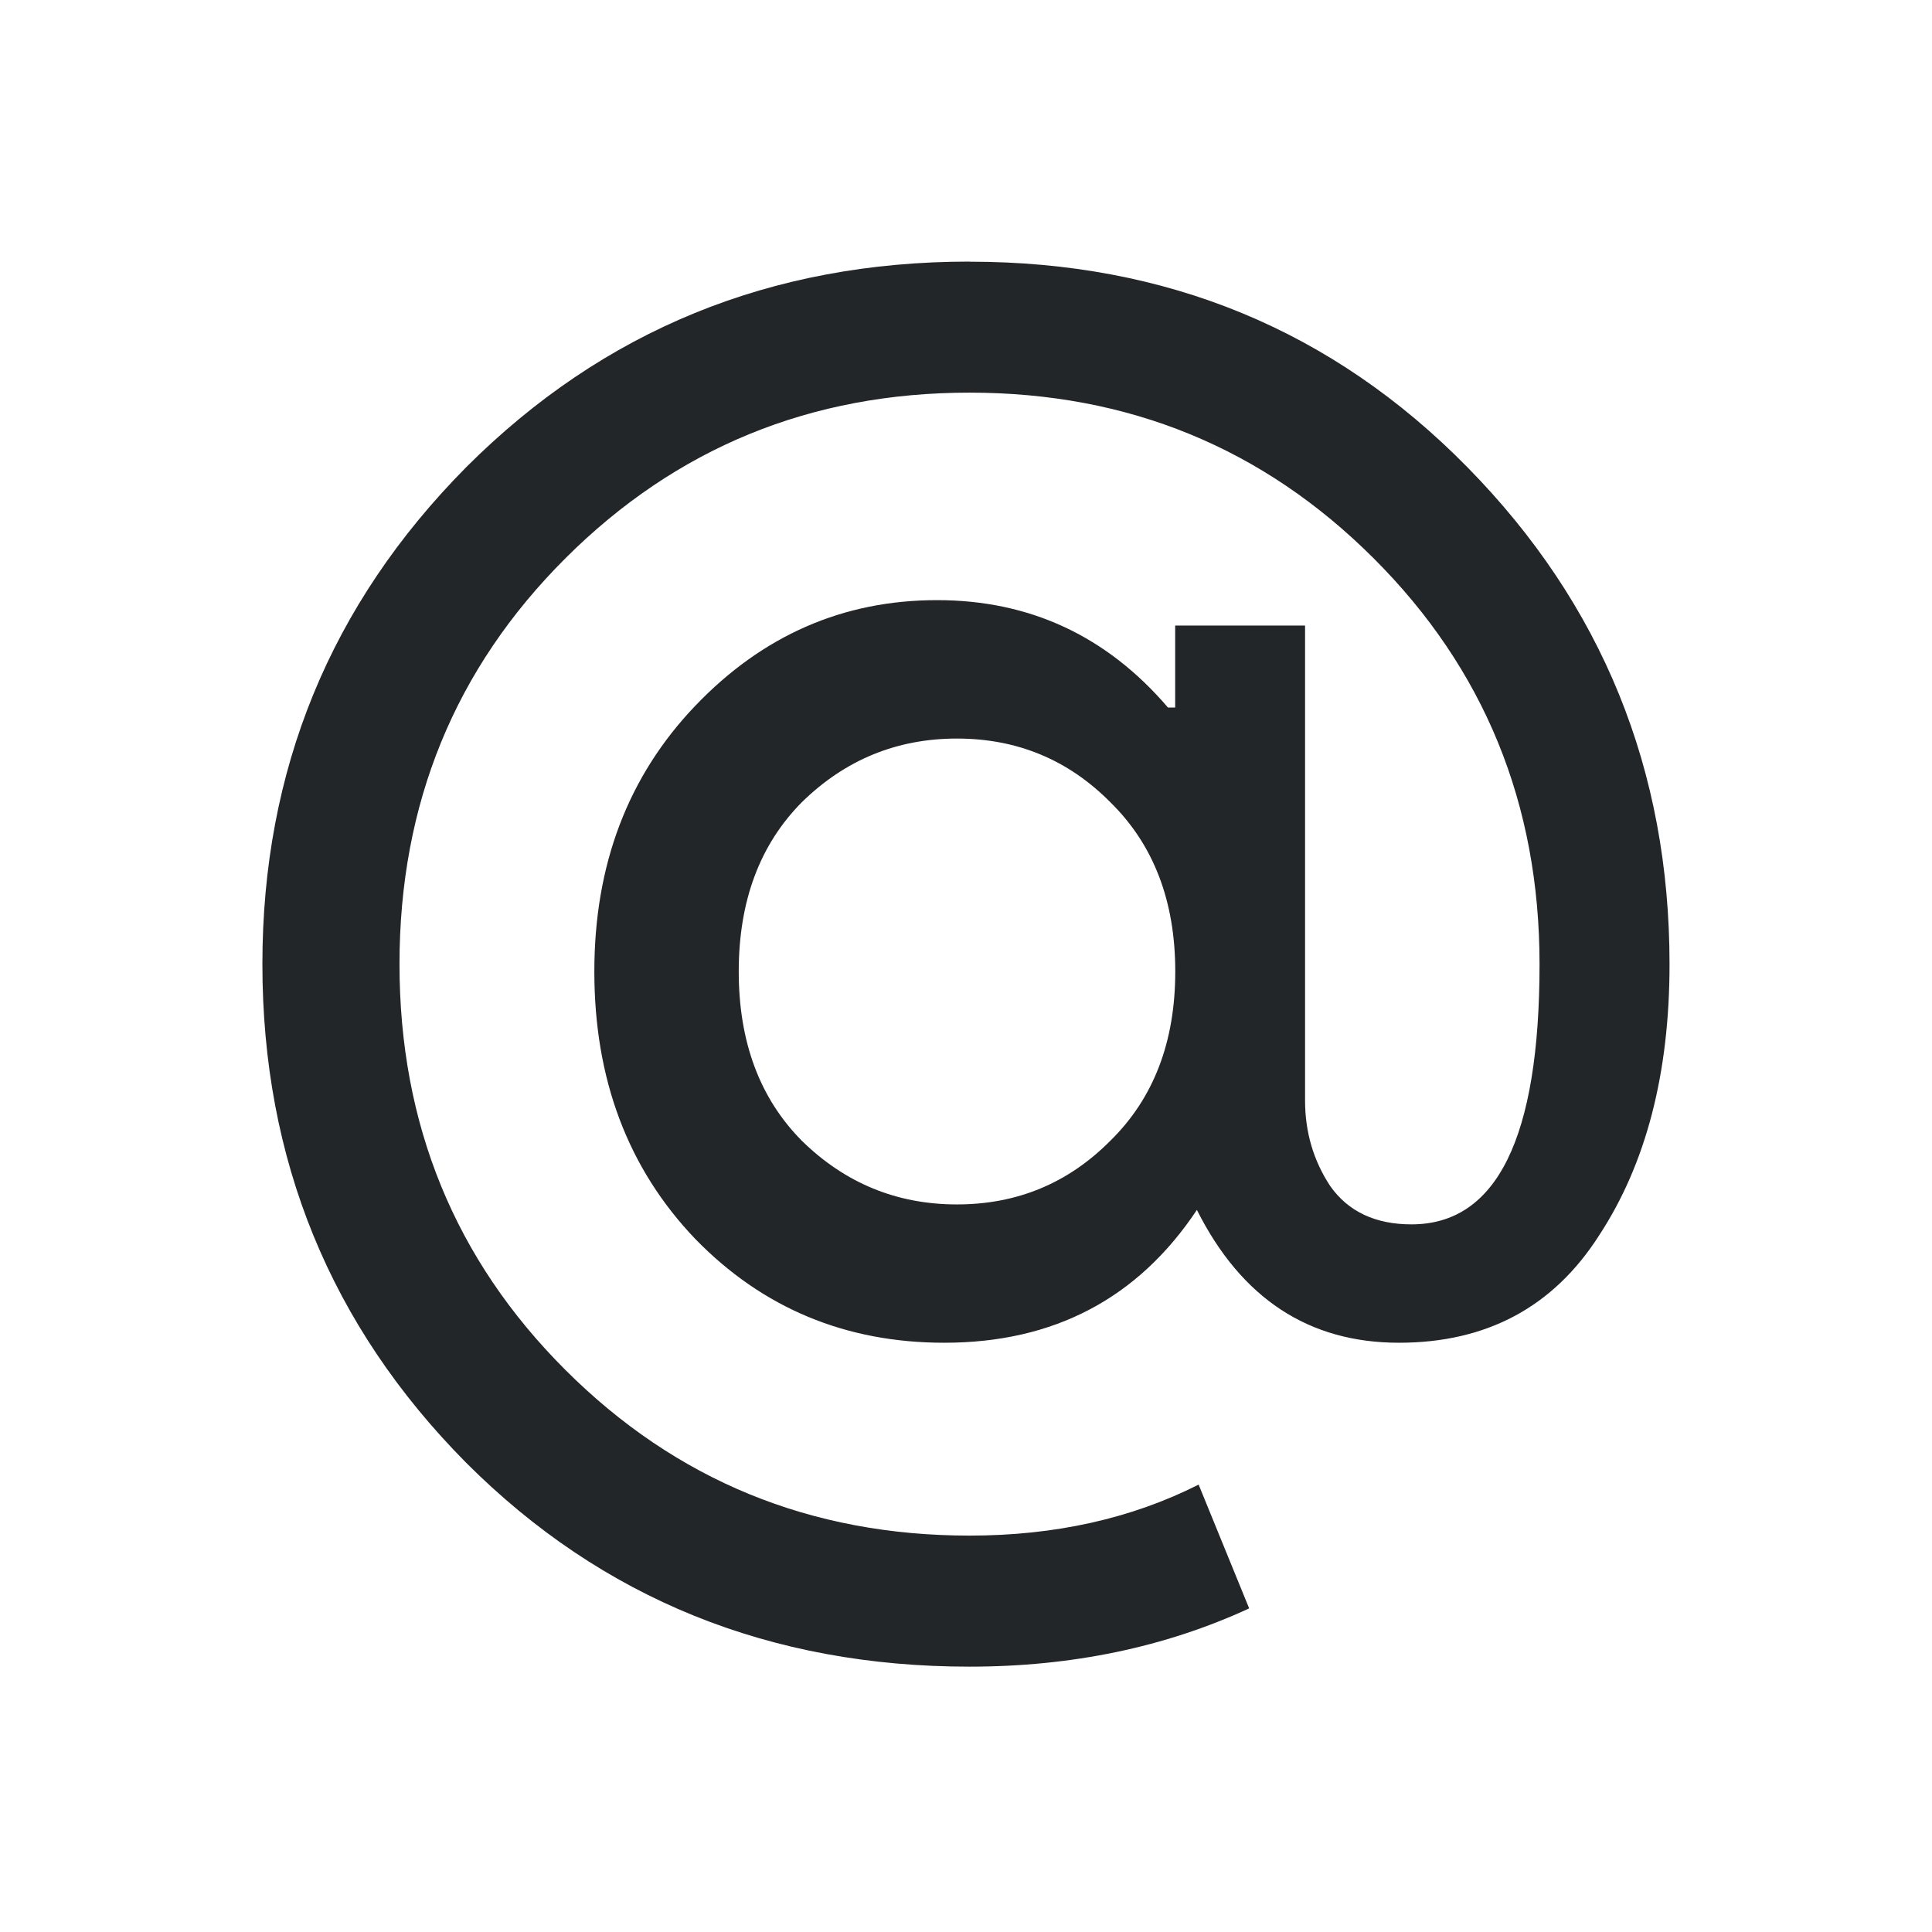
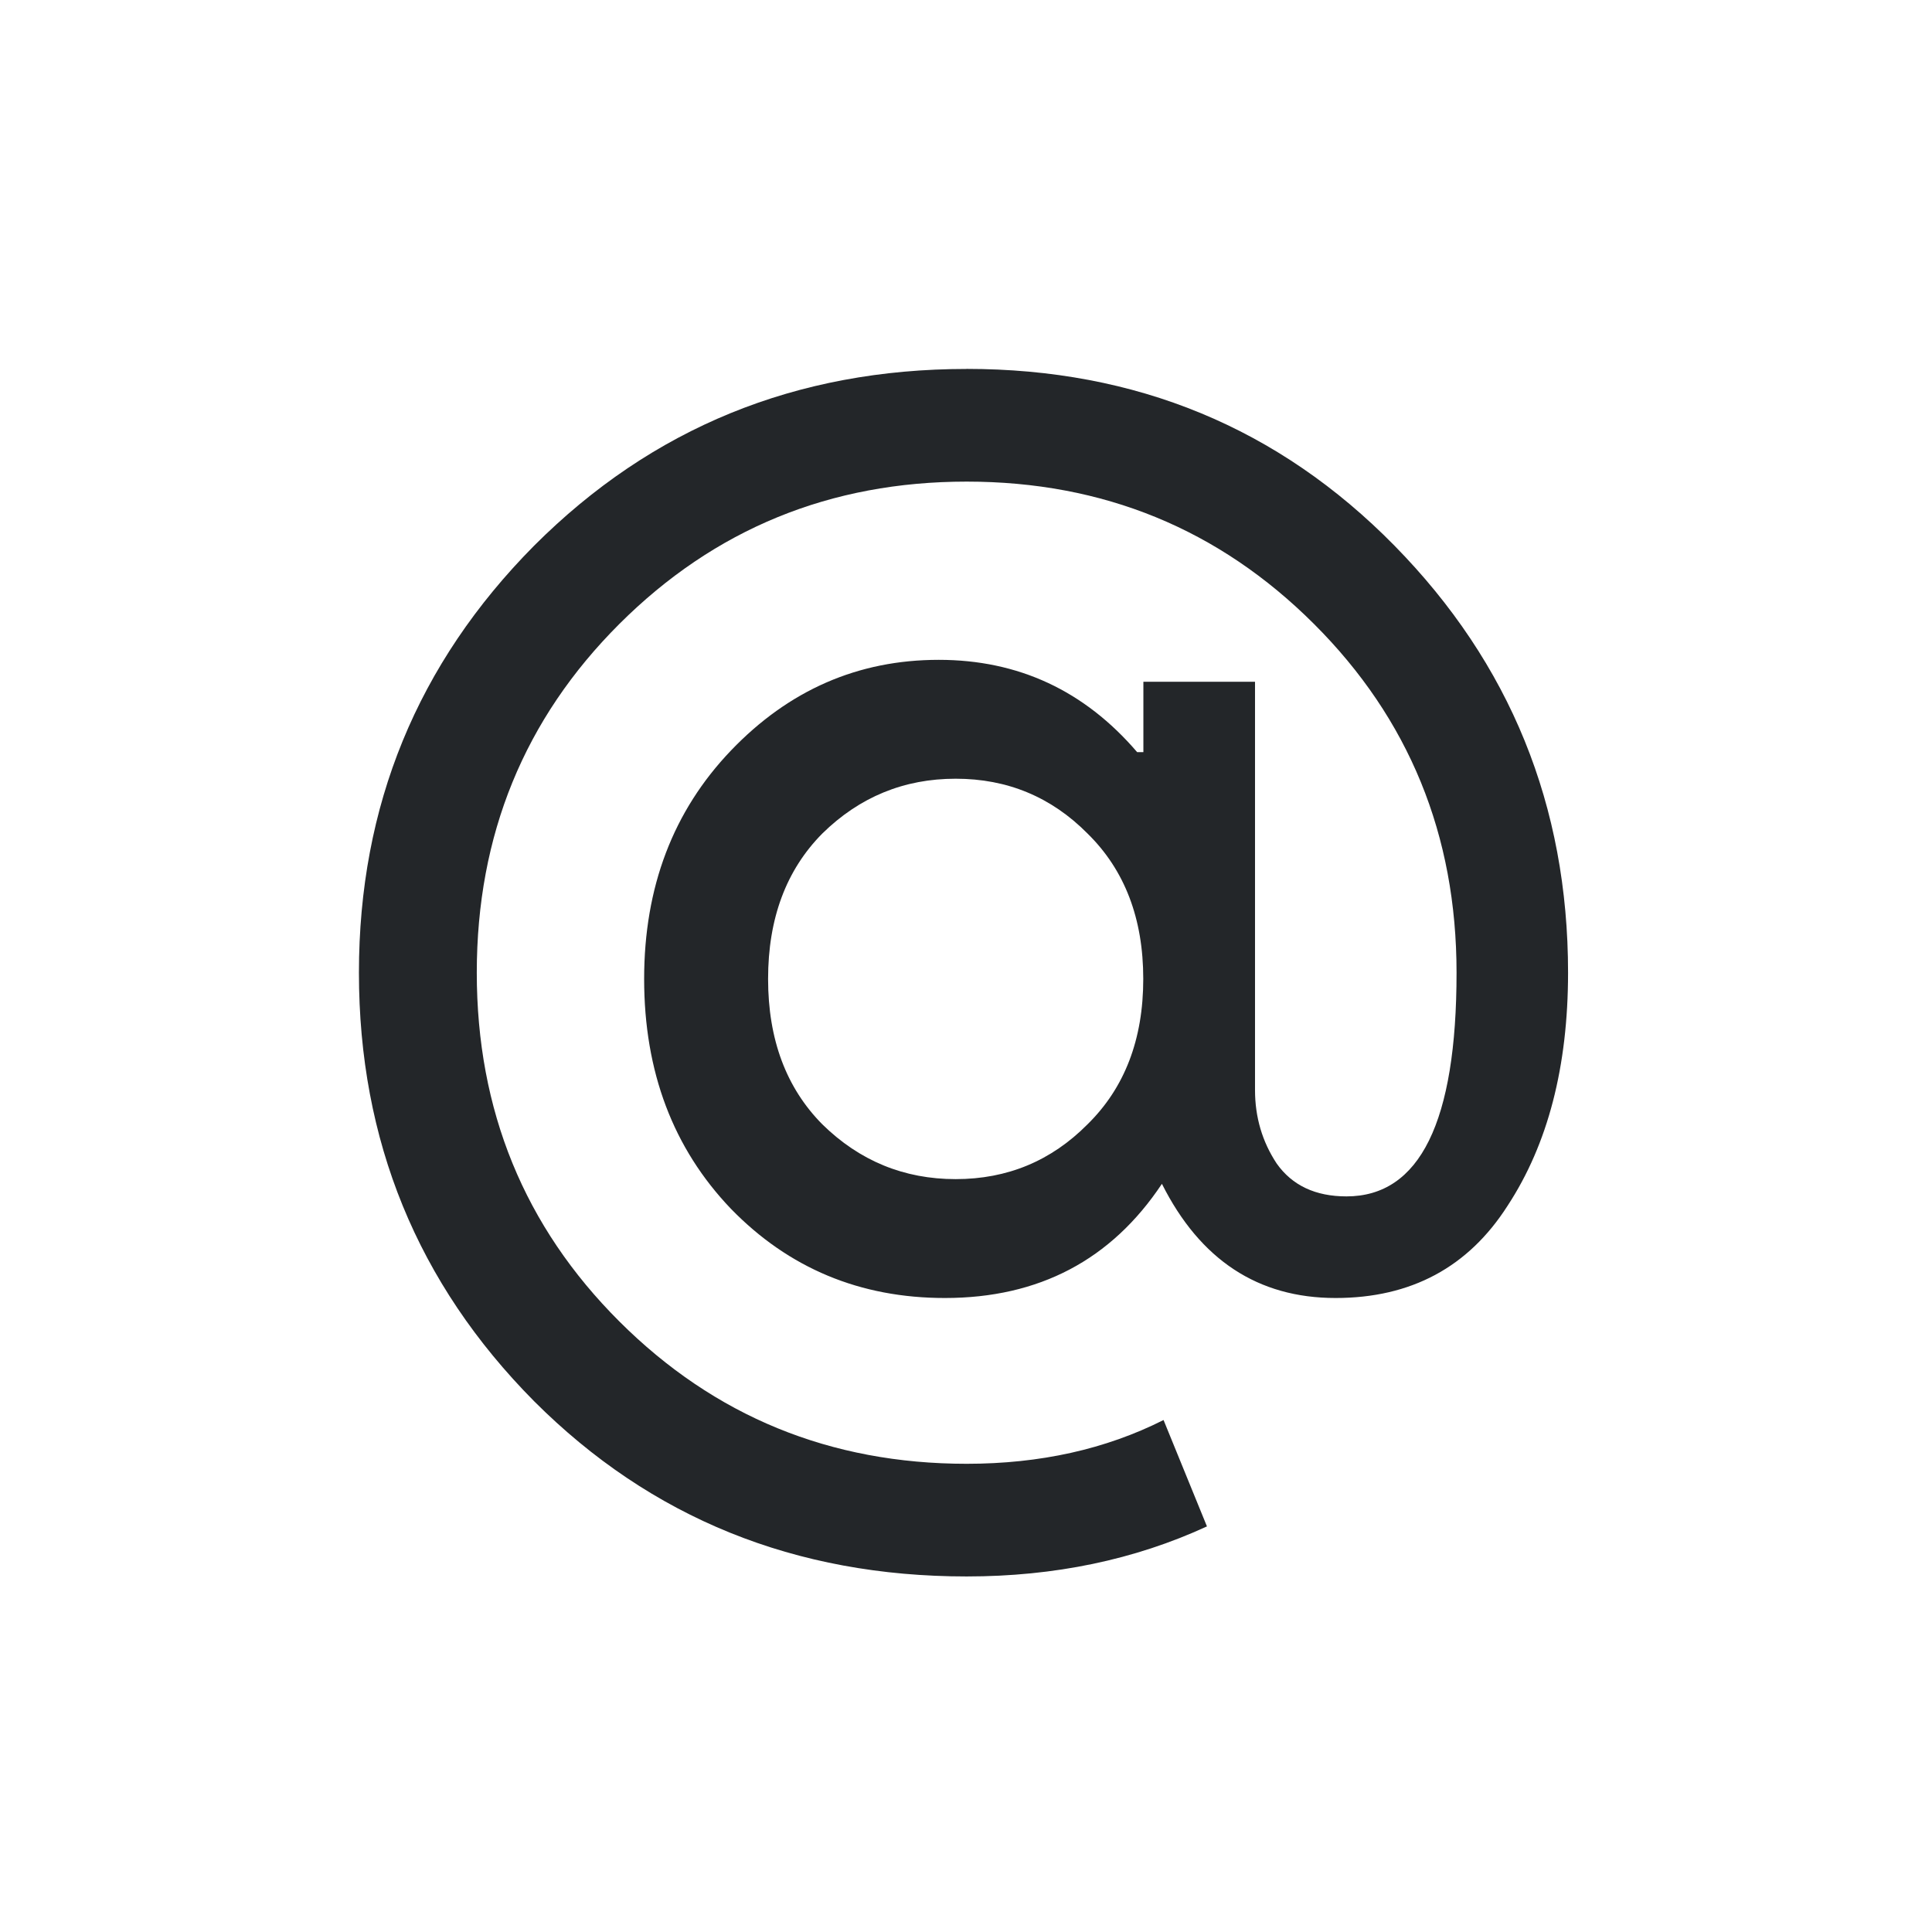
- <svg xmlns="http://www.w3.org/2000/svg" xmlns:xlink="http://www.w3.org/1999/xlink" id="svg3906" height="22" width="22" version="1.1">
-   <defs id="defs3908">
-     <linearGradient id="linearGradient3781">
-       <stop id="stop3783" offset="0" style="stop-color:#000000;stop-opacity:1;" />
-       <stop id="stop3785" offset="1" style="stop-color:#363636;stop-opacity:1;" />
-     </linearGradient>
-     <linearGradient id="linearGradient4444">
-       <stop offset="0" style="stop-color:#ffffff;stop-opacity:1" id="stop4446" />
-       <stop offset="0.5" style="stop-color:#ffffff;stop-opacity:0.784" id="stop4454" />
-       <stop offset="0.75" style="stop-color:#ffffff;stop-opacity:0.588;" id="stop4452" />
-       <stop offset="1" style="stop-color:#ffffff;stop-opacity:1" id="stop4448" />
-     </linearGradient>
-     <linearGradient gradientUnits="userSpaceOnUse" xlink:href="#linearGradient4444" id="linearGradient4548" y2="952.736" x2="278.143" y1="952.736" x1="21.857" />
-     <linearGradient y2="952.736" x2="278.143" y1="952.736" x1="21.857" gradientUnits="userSpaceOnUse" id="linearGradient3761" xlink:href="#linearGradient4444" />
-     <linearGradient y2="952.736" x2="278.143" y1="952.736" x1="21.857" gradientUnits="userSpaceOnUse" id="linearGradient3771" xlink:href="#linearGradient4444" />
-     <linearGradient gradientTransform="translate(0,-752.3622)" y2="952.736" x2="278.143" y1="952.736" x1="21.857" gradientUnits="userSpaceOnUse" id="linearGradient3775" xlink:href="#linearGradient4444" />
-     <linearGradient gradientUnits="userSpaceOnUse" y2="18.723" x2="22.276" y1="5.339" x1="22.289" id="linearGradient3787" xlink:href="#linearGradient3781" />
-     <linearGradient y2="24.829" x2="24.107" y1="0.454" x1="23.946" gradientUnits="userSpaceOnUse" id="linearGradient3793" xlink:href="#linearGradient3781" />
-   </defs>
+ <svg xmlns="http://www.w3.org/2000/svg" width="32" height="32" version="1.1" id="svg12">
+   <defs id="defs16" />
  <g id="kmail">
-     <rect style="fill:#566060;fill-opacity:0;stroke:none" id="rect3786" width="22" height="22" x="0" y="0" ry="1" />
-     <g style="stroke:none" transform="matrix(1.412211,0,0,1.424814,-0.4371972,-1476.9)" id="layer1">
-       <g style="fill:none;fill-opacity:1;stroke:none;stroke-opacity:1" id="layer1-0" transform="matrix(0.9053755,0,0,0.9053755,-365.9168,562.0602)" />
-       <g style="stroke:none" id="layer1-00" transform="translate(-401.0123,510.6337)">
-         <g style="stroke:none" id="layer1-4" transform="translate(5.05585,-5.251147)">
-           <g style="stroke:none;stroke-opacity:0.8" id="layer1-9" transform="translate(-11.317,5.882492)">
-             <g style="stroke:none" id="layer1-79" transform="translate(1.873303,-0.2841054)">
-               <g style="stroke:none" id="layer1-2" transform="translate(-2.051872,-0.9785853)">
-                 <g style="stroke:none" id="layer1-26" transform="translate(0.2209709,0.4419417)">
-                   <g style="stroke:none" id="layer1-46" transform="translate(2.209709,-0.5682108)">
-                     <g style="stroke:none" id="layer1-21" transform="translate(-0.4103745,-0.599778)">
-                       <g style="stroke:none" id="g4187" transform="matrix(0.7863692,0,0,0.7839454,92.59404,111.881)">
-                         <g style="fill:#4d4d4d;fill-opacity:1;stroke:none" id="layer1-43" transform="matrix(1.271667,0,0,1.275599,-114.6176,-139.9771)">
-                           <g style="fill:#4d4d4d;fill-opacity:1;stroke:none" id="g4187-9" transform="matrix(0.7863692,0,0,0.7839454,93.32583,112.3545)">
-                             <g id="text8822" style="font-style:normal;font-weight:normal;font-size:18.526px;line-height:125%;font-family:sans-serif;letter-spacing:0px;word-spacing:0px;fill:#4d4d4d;fill-opacity:1;stroke:none;stroke-width:0.093px;stroke-linecap:butt;stroke-linejoin:miter;stroke-opacity:1" transform="scale(0.9984577,1.001545)">
-                               <path id="path4252" style="font-style:normal;font-variant:normal;font-weight:normal;font-stretch:normal;font-family:'Product Sans';-inkscape-font-specification:'Product Sans';fill:#232629;fill-opacity:1;stroke:none;stroke-width:0.449;stroke-miterlimit:4;stroke-dasharray:none;stroke-opacity:0.85" d="m 404.724,528.392 q 3.038,0 5.113,2.093 2.075,2.093 2.075,5.058 0,1.667 -0.723,2.76 -0.704,1.093 -2.056,1.093 -1.389,0 -2.075,-1.352 -0.908,1.352 -2.594,1.352 -1.519,0 -2.557,-1.056 -1.037,-1.075 -1.037,-2.723 0,-1.63 1.037,-2.705 1.037,-1.075 2.483,-1.075 1.427,0 2.371,1.093 h 0.074 v -0.834 h 1.334 v 4.835 q 0,0.482 0.259,0.871 0.278,0.389 0.834,0.389 1.315,0 1.315,-2.649 0,-2.445 -1.704,-4.131 -1.704,-1.686 -4.15,-1.686 -2.445,0 -4.15,1.686 -1.704,1.686 -1.704,4.131 0,2.445 1.704,4.131 1.704,1.686 4.15,1.686 1.315,0 2.353,-0.519 l 0.519,1.26 q -1.297,0.593 -2.872,0.593 -3.075,0 -5.169,-2.075 -2.093,-2.093 -2.093,-5.076 0,-2.964 2.093,-5.058 2.112,-2.093 5.169,-2.093 z m -1.723,8.948 q 0.667,0.648 1.593,0.648 0.926,0 1.575,-0.648 0.667,-0.648 0.667,-1.723 0,-1.075 -0.667,-1.723 -0.648,-0.648 -1.575,-0.648 -0.926,0 -1.593,0.648 -0.648,0.648 -0.648,1.723 0,1.075 0.648,1.723 z" />
-                             </g>
-                           </g>
-                         </g>
-                       </g>
-                     </g>
-                   </g>
-                 </g>
-               </g>
-             </g>
-           </g>
-         </g>
-       </g>
-     </g>
+     <rect style="opacity:0.001" width="32" height="32" x="0" y="0" id="rect7" />
+     <path id="path4252" style="font-style:normal;font-variant:normal;font-weight:normal;font-stretch:normal;font-size:18.526px;line-height:125%;font-family:'Product Sans';-inkscape-font-specification:'Product Sans';letter-spacing:0px;word-spacing:0px;fill:#232629;fill-opacity:1;stroke:none;stroke-width:0.625;stroke-linecap:butt;stroke-linejoin:miter;stroke-miterlimit:4;stroke-dasharray:none;stroke-opacity:0.85" d="m 16.009,6.11 q 4.211,0 7.087,2.927 2.876,2.928 2.876,7.073 0,2.332 -1.001,3.86 -0.976,1.529 -2.85,1.529 -1.926,0 -2.876,-1.891 -1.258,1.891 -3.595,1.891 -2.106,0 -3.543,-1.477 -1.438,-1.503 -1.438,-3.808 0,-2.28 1.438,-3.783 1.438,-1.502 3.441,-1.502 1.977,0 3.287,1.529 h 0.103 v -1.166 h 1.849 v 6.762 q 0,0.674 0.359,1.218 0.385,0.544 1.156,0.544 1.823,0 1.823,-3.705 0,-3.42 -2.362,-5.777 -2.362,-2.357 -5.752,-2.357 -3.389,0 -5.752,2.357 -2.362,2.358 -2.362,5.777 0,3.42 2.362,5.777 2.363,2.357 5.752,2.357 1.823,0 3.261,-0.725 l 0.719,1.762 q -1.798,0.829 -3.98,0.829 -4.262,0 -7.164,-2.902 -2.902,-2.927 -2.902,-7.098 0,-4.145 2.902,-7.073 2.927,-2.927 7.164,-2.927 z m -2.388,12.513 q 0.924,0.907 2.208,0.907 1.284,0 2.183,-0.907 0.924,-0.907 0.924,-2.409 0,-1.503 -0.924,-2.409 -0.899,-0.907 -2.183,-0.907 -1.284,0 -2.208,0.907 -0.899,0.907 -0.899,2.409 0,1.502 0.899,2.409 z" />
+   </g>
+   <g id="22-22-kmail">
+     <rect style="opacity:0.001" width="22" height="22" x="32" y="10" id="rect2" />
+     <path id="path4252-3" style="font-style:normal;font-variant:normal;font-weight:normal;font-stretch:normal;font-size:18.526px;line-height:125%;font-family:'Product Sans';-inkscape-font-specification:'Product Sans';letter-spacing:0px;word-spacing:0px;fill:#232629;fill-opacity:1;stroke:none;stroke-width:0.438;stroke-linecap:butt;stroke-linejoin:miter;stroke-miterlimit:4;stroke-dasharray:none;stroke-opacity:0.85" d="m 42.958,14.059 q 2.948,0 4.961,2.049 2.013,2.049 2.013,4.951 0,1.632 -0.701,2.702 -0.683,1.07 -1.995,1.07 -1.348,0 -2.013,-1.324 -0.881,1.324 -2.516,1.324 -1.474,0 -2.48,-1.034 -1.007,-1.052 -1.007,-2.666 0,-1.596 1.007,-2.648 1.006,-1.052 2.408,-1.052 1.384,0 2.301,1.07 h 0.072 v -0.816 h 1.294 v 4.733 q 0,0.471 0.252,0.852 0.27,0.381 0.809,0.381 1.276,0 1.276,-2.593 0,-2.394 -1.654,-4.044 -1.654,-1.65 -4.026,-1.65 -2.373,0 -4.026,1.65 -1.654,1.65 -1.654,4.044 0,2.394 1.654,4.044 1.654,1.65 4.026,1.65 1.276,0 2.283,-0.508 l 0.503,1.233 q -1.258,0.58 -2.786,0.58 -2.984,0 -5.015,-2.031 -2.031,-2.049 -2.031,-4.969 0,-2.901 2.031,-4.951 2.049,-2.049 5.015,-2.049 z m -1.672,8.759 q 0.647,0.635 1.546,0.635 0.899,0 1.528,-0.635 0.647,-0.635 0.647,-1.686 0,-1.052 -0.647,-1.687 -0.629,-0.635 -1.528,-0.635 -0.899,0 -1.546,0.635 -0.629,0.635 -0.629,1.687 0,1.052 0.629,1.686 z" />
  </g>
</svg>
